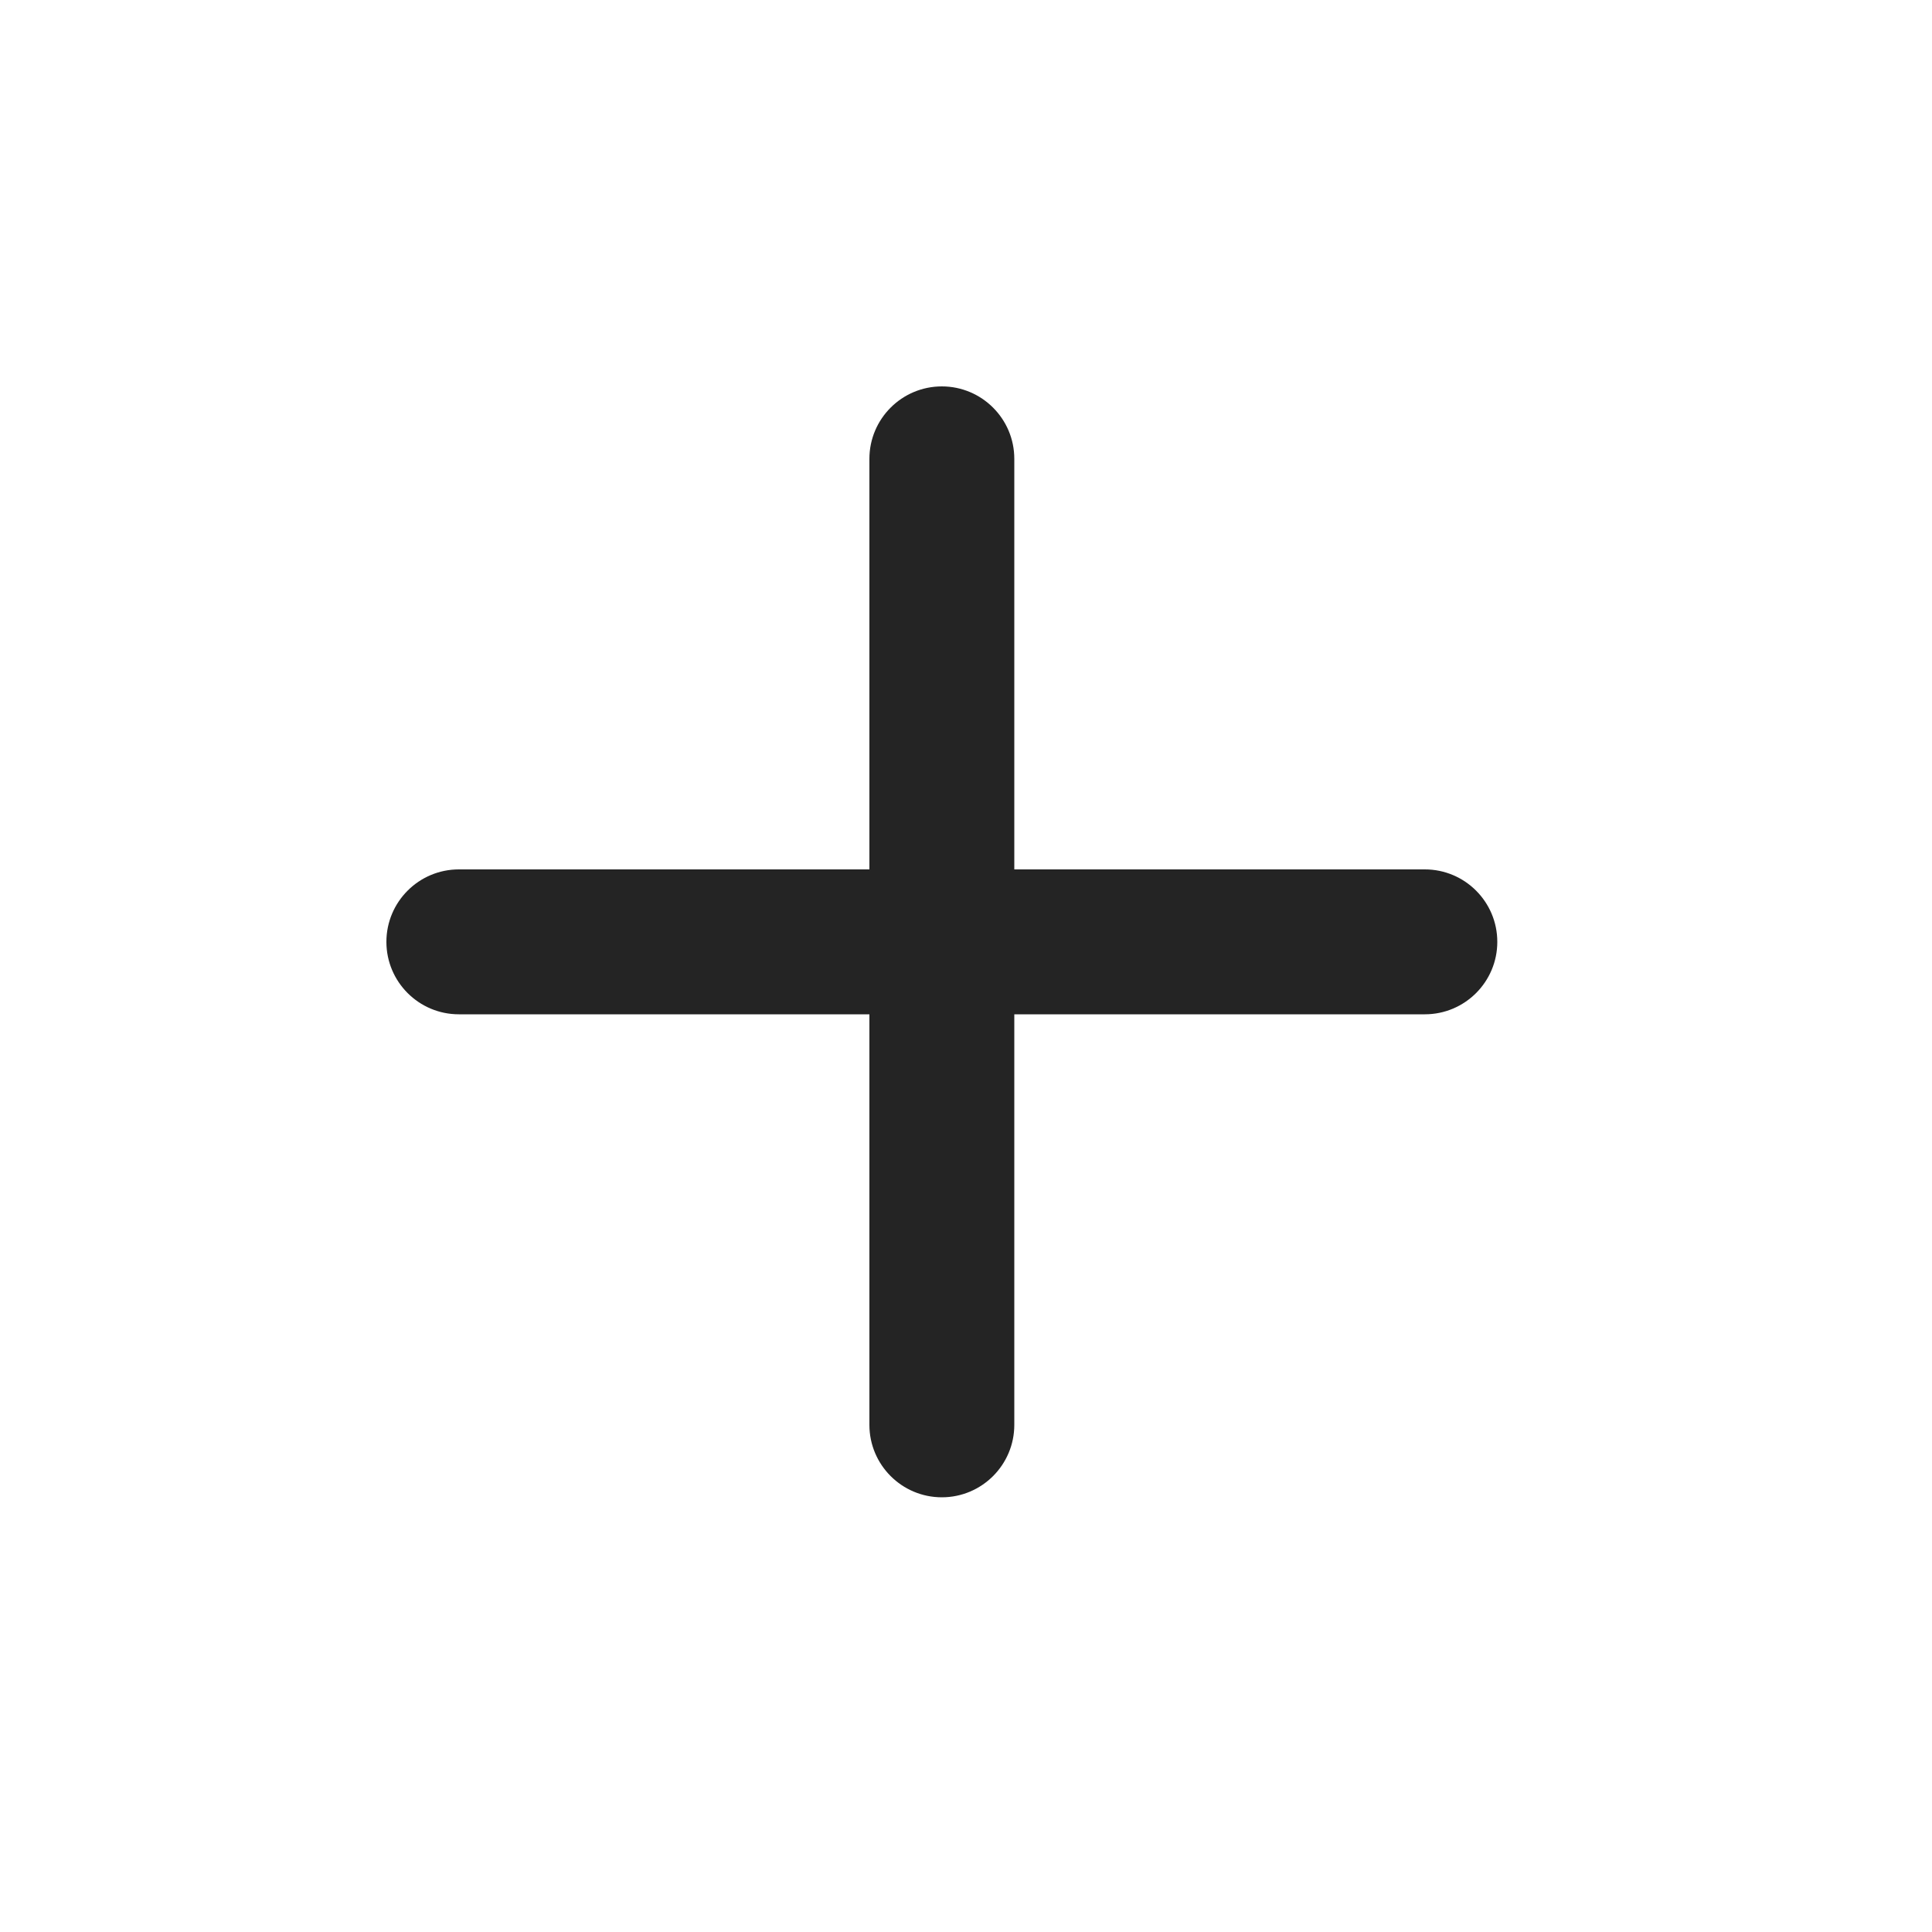
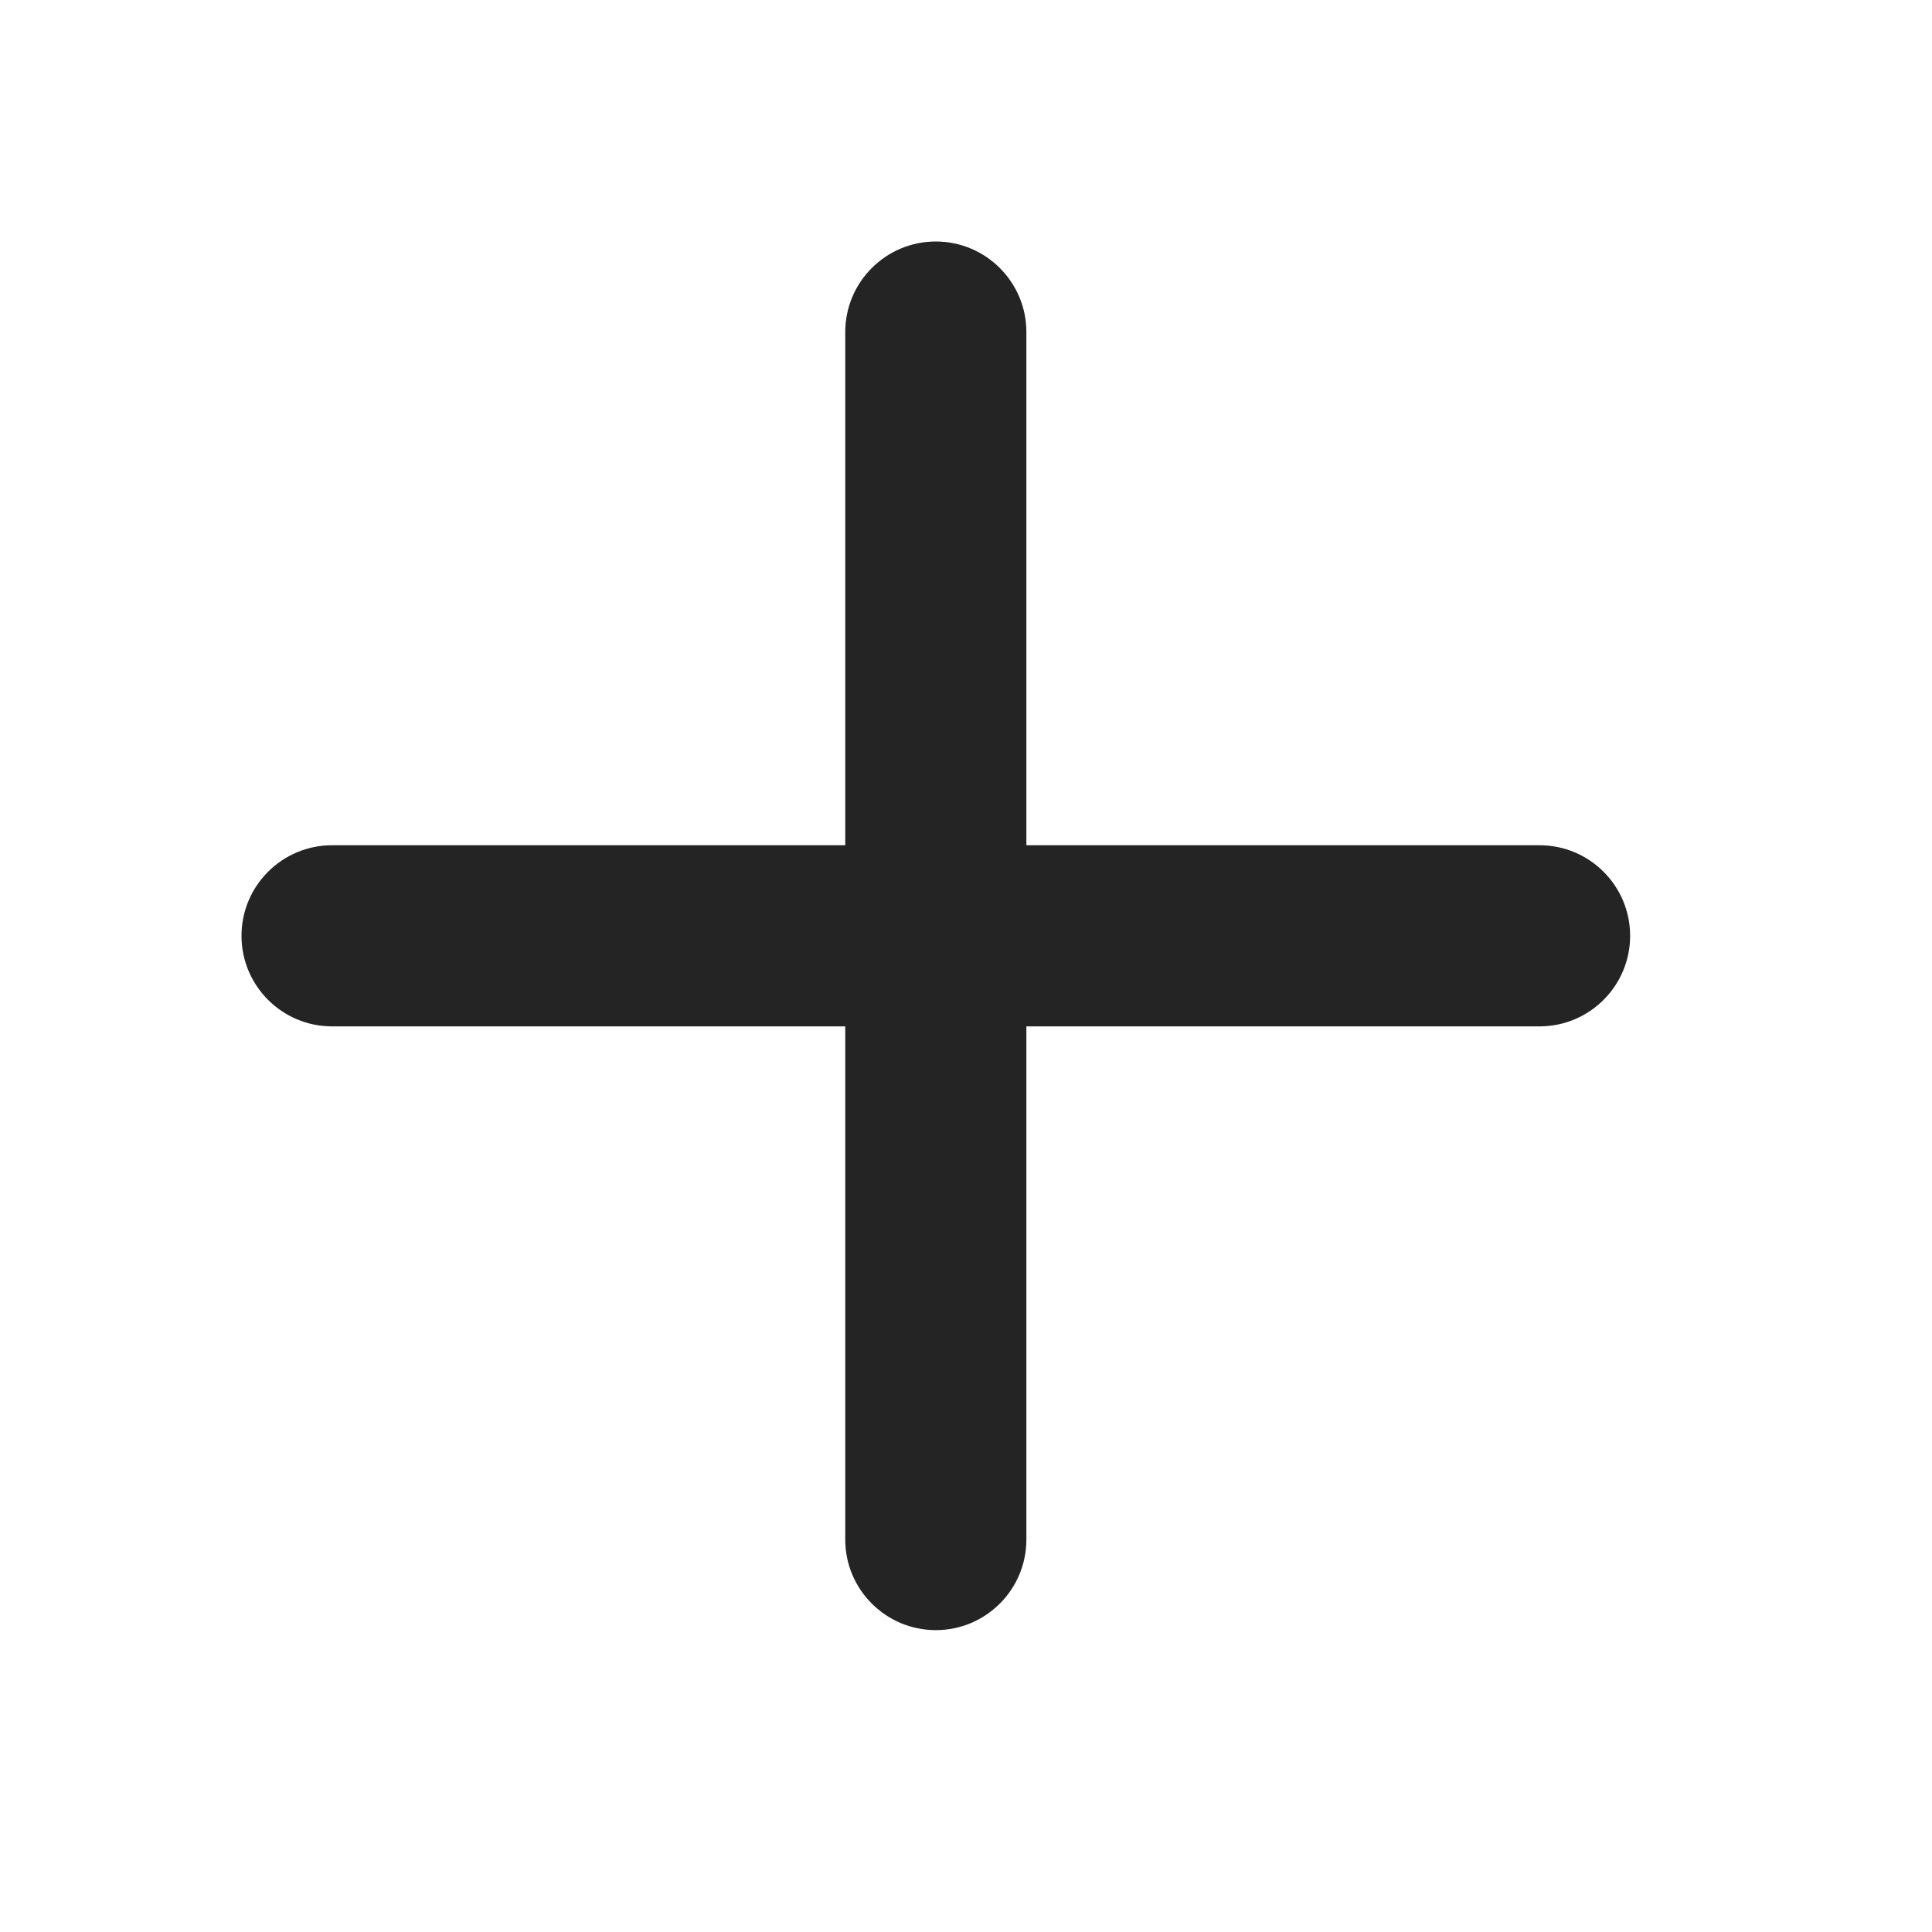
- <svg xmlns="http://www.w3.org/2000/svg" viewBox="0 0 20 20" fill="none">
-   <path d="M10.5 4.75C10.5 4.336 10.164 4 9.75 4C9.336 4 9 4.336 9 4.75V9H4.75C4.336 9 4 9.336 4 9.75C4 10.164 4.336 10.5 4.75 10.5H9V14.75C9 15.164 9.336 15.5 9.75 15.5C10.164 15.5 10.5 15.164 10.5 14.75V10.5H14.75C15.164 10.5 15.5 10.164 15.5 9.75C15.5 9.336 15.164 9 14.75 9H10.5V4.75Z" fill="#242424" />
+ <svg xmlns="http://www.w3.org/2000/svg" viewBox="0 0 16 16" fill="none">
+   <path d="M8.5 2.75C8.5 2.336 8.164 2 7.75 2C7.336 2 7 2.336 7 2.75V7H2.75C2.336 7 2 7.336 2 7.75C2 8.164 2.336 8.5 2.75 8.5H7V12.75C7 13.164 7.336 13.5 7.75 13.5C8.164 13.5 8.5 13.164 8.5 12.75V8.5H12.75C13.164 8.5 13.5 8.164 13.5 7.75C13.5 7.336 13.164 7 12.75 7H8.5V2.75Z" fill="#242424" />
</svg>
